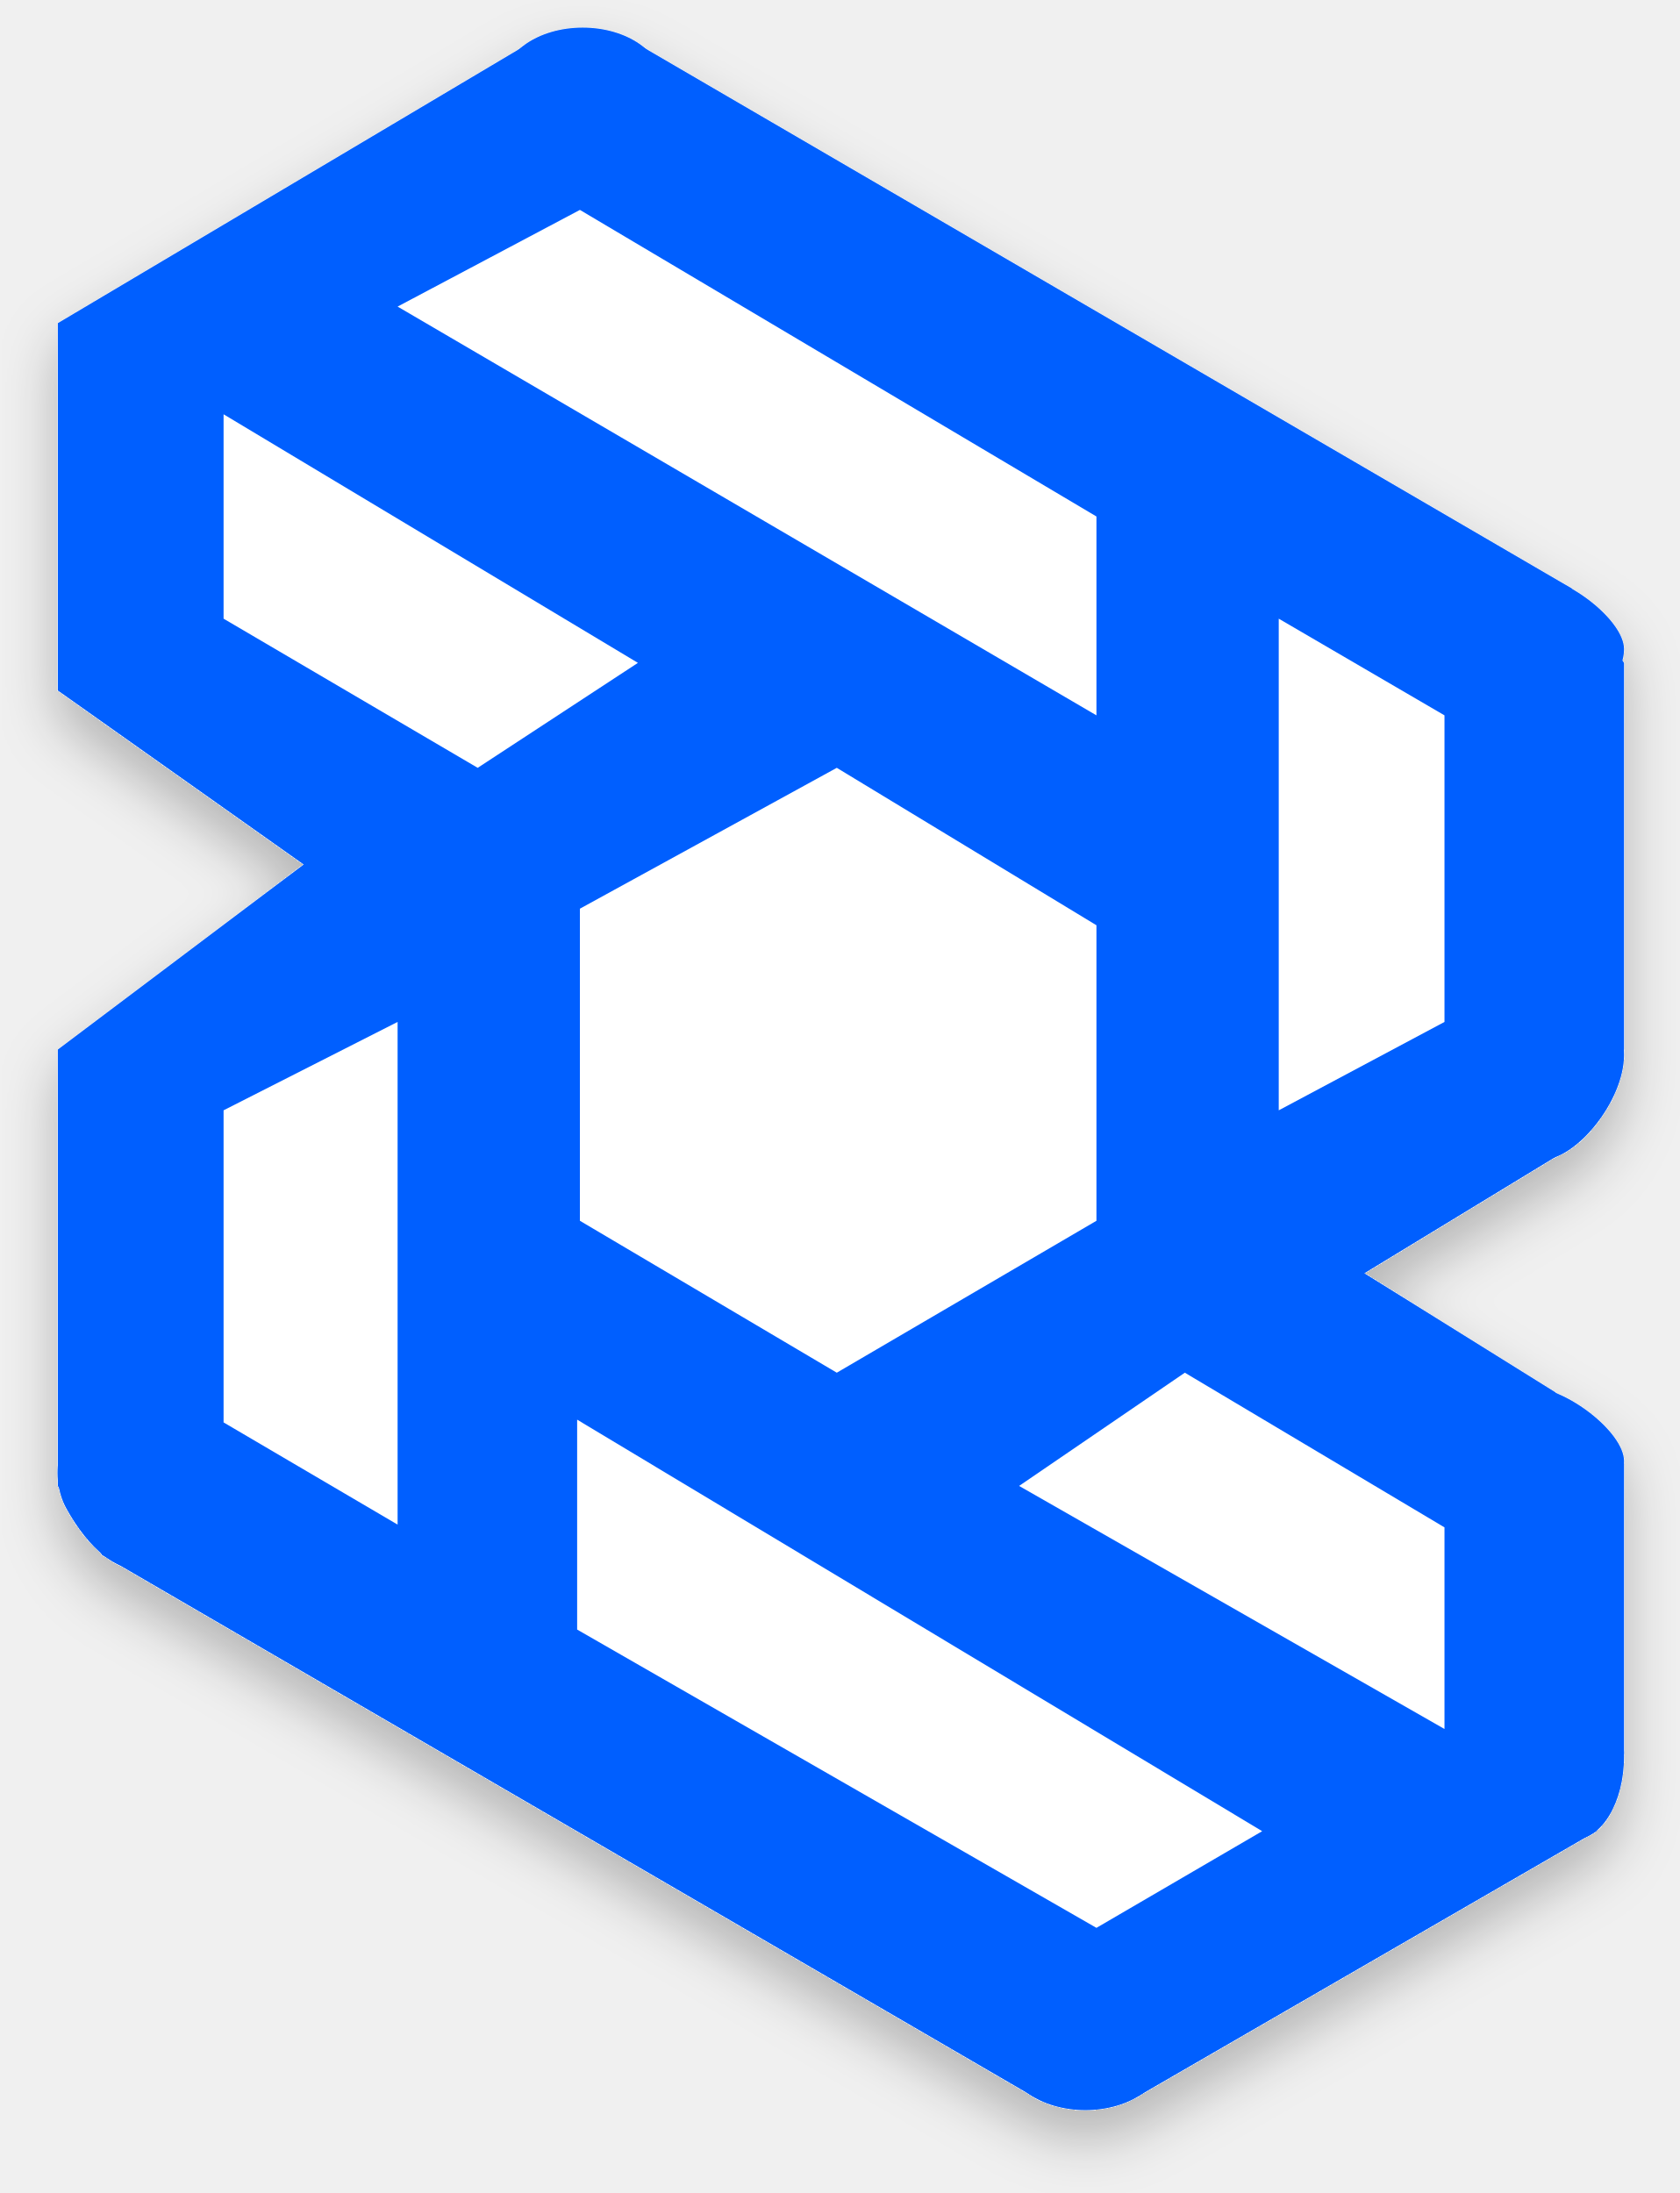
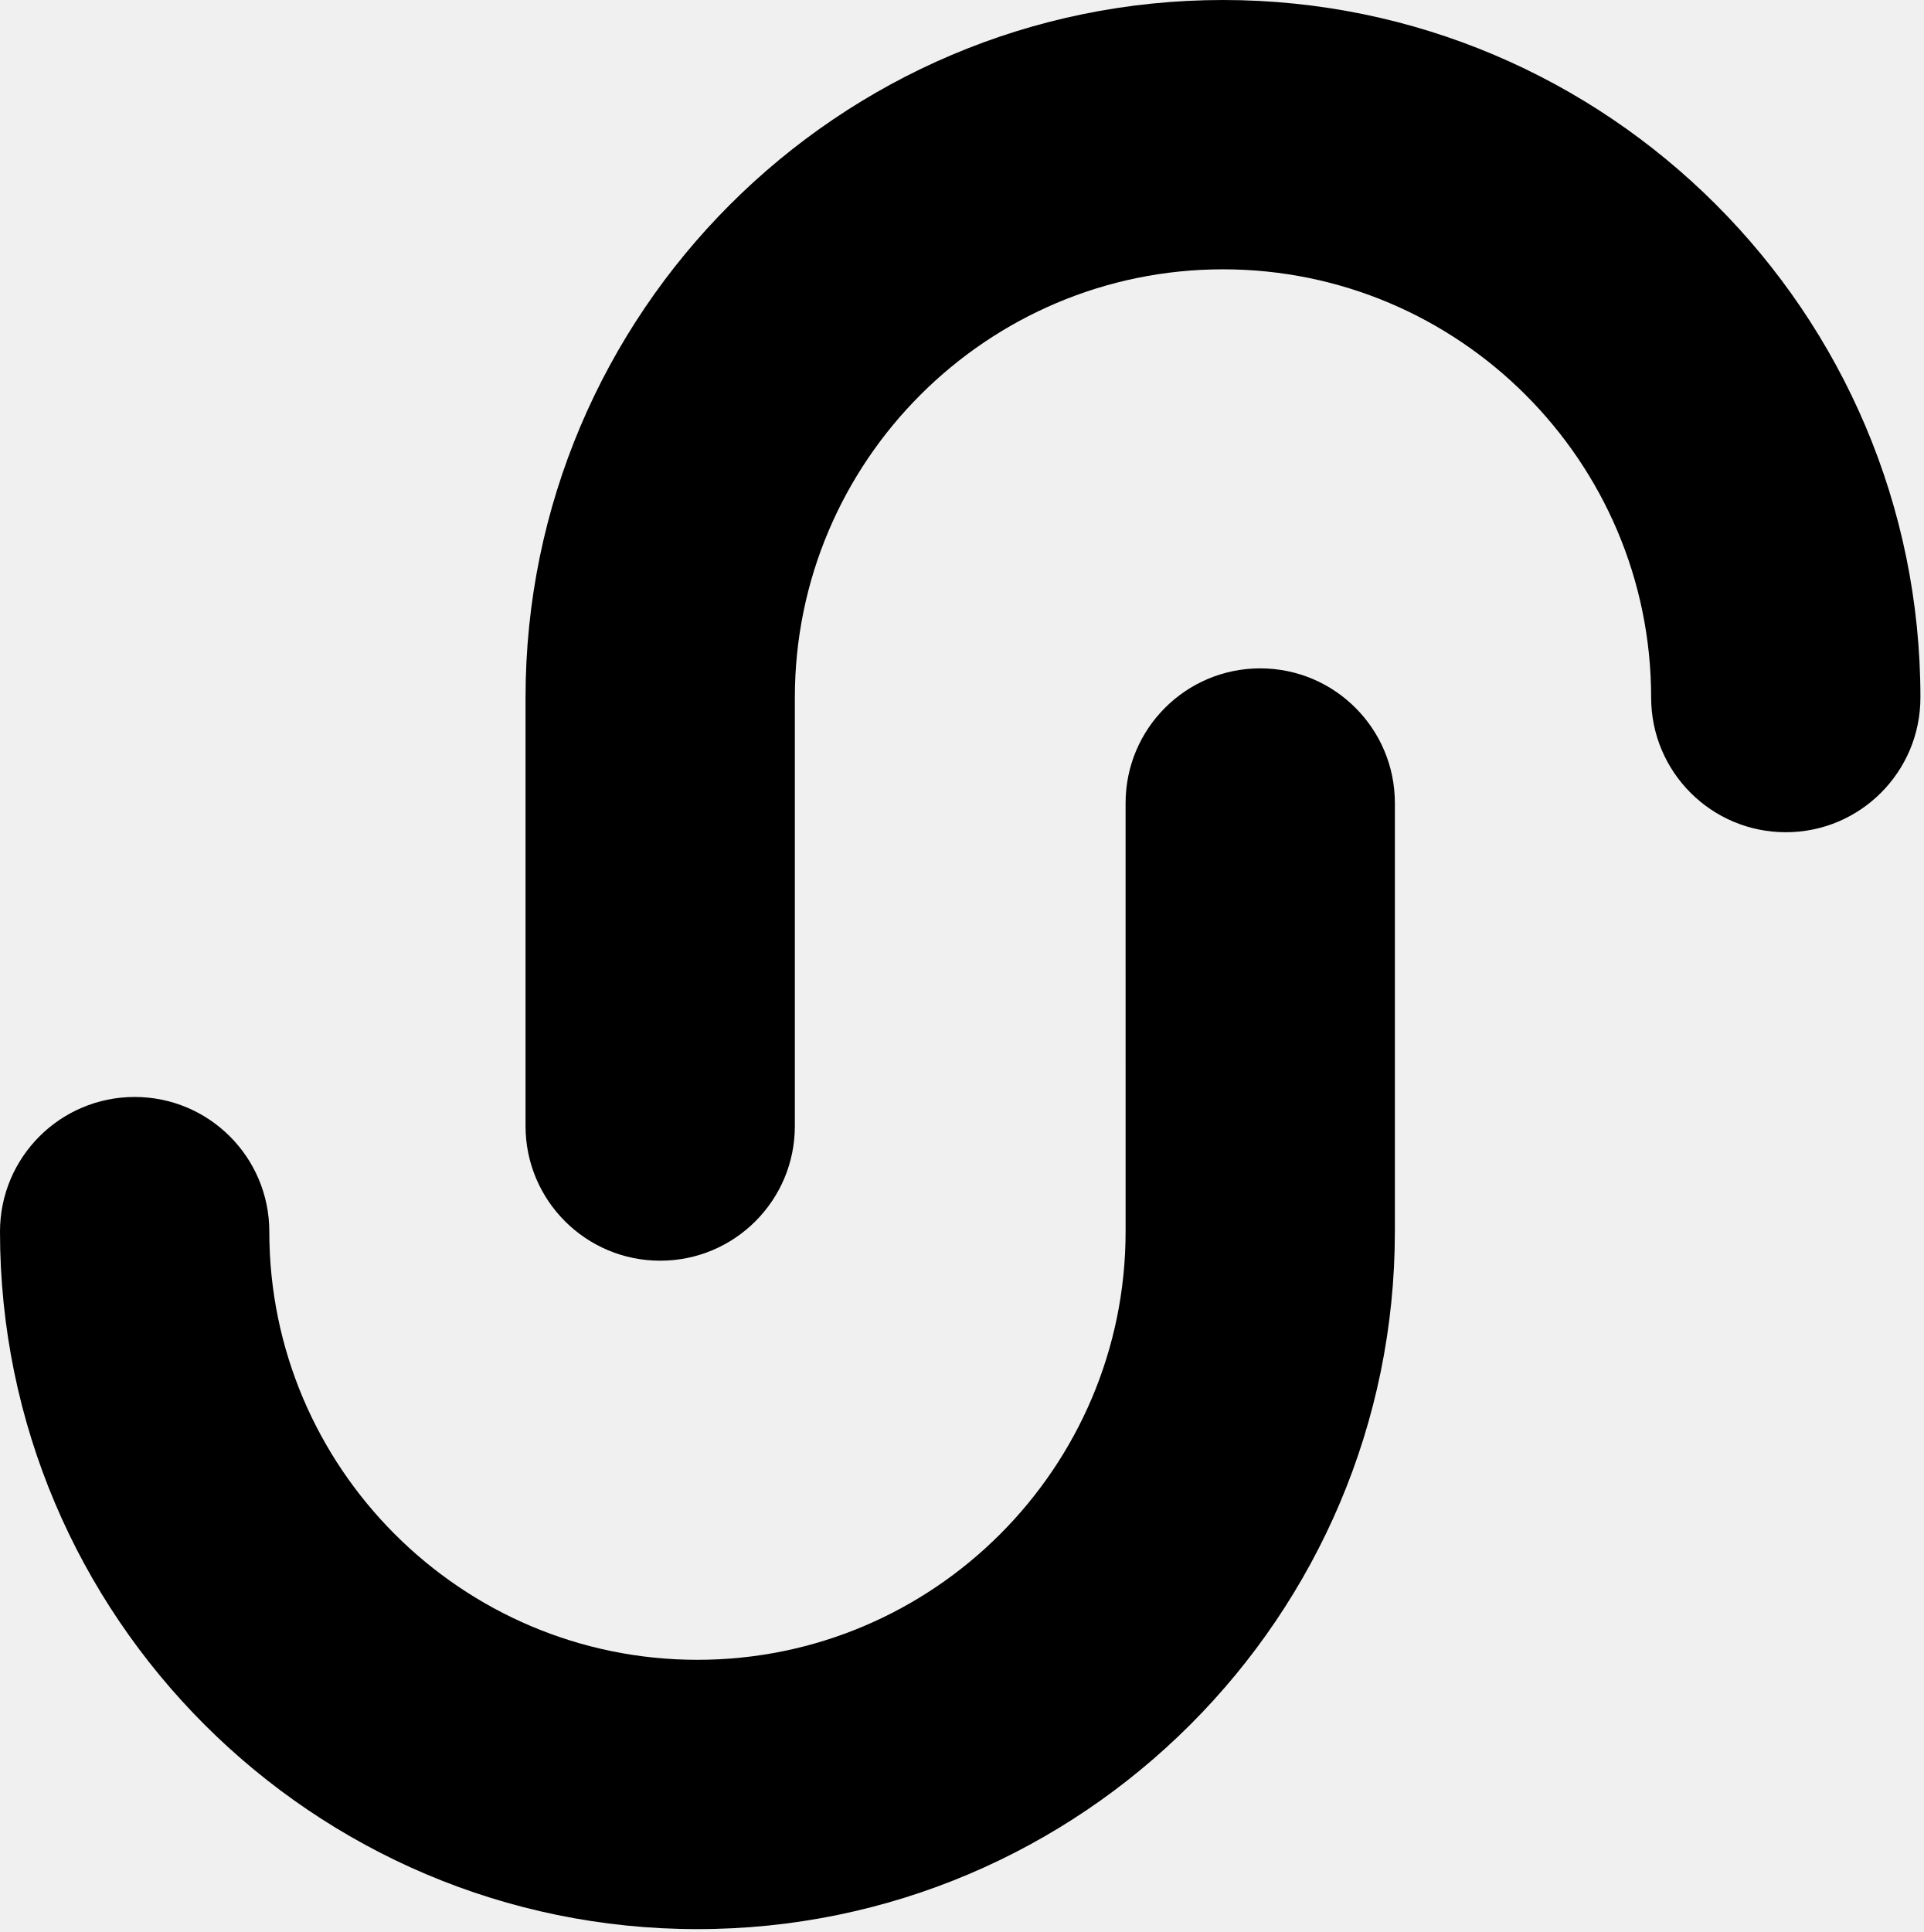
- <svg xmlns="http://www.w3.org/2000/svg" width="608" height="794" viewBox="0 0 608 794" fill="none">
-   <g filter="url(#filter0_d_1810_134)">
-     <path d="M587.941 240V380L562.941 419L493.941 461L562.941 504L587.941 530V635L577.941 663L411.941 759H373.941L36.941 563L20.941 538V380L109.941 313L20.941 250V117L190.941 16H230.941L568.941 213L587.941 240Z" fill="#005FFF" />
-     <path d="M208.941 514L456.941 663L396.941 698L208.941 590V514Z" fill="white" />
-     <path d="M522.941 259V370L462.941 402V224L522.941 259Z" fill="white" />
-     <path d="M396.941 187V259L143.941 111L209.941 76L396.941 187Z" fill="white" />
-     <path d="M80.941 150L230.941 240L172.941 278L80.941 224V150Z" fill="white" />
-     <path d="M396.941 335V442L302.941 497L209.941 442V329L302.941 278L396.941 335Z" fill="white" />
-     <path d="M143.941 370V552L80.941 515V402L143.941 370Z" fill="white" />
-     <path d="M522.941 553V626L368.941 538L428.941 497L522.941 553Z" fill="white" />
-     <ellipse cx="210.941" cy="30" rx="20" ry="29" transform="rotate(90 210.941 30)" fill="#005FFF" />
-     <path d="M23.941 546C17.941 535 20.869 518.315 30.941 513.781C41.014 509.248 53.465 517.622 60.039 532.227C66.612 546.832 63.776 562.347 53.704 566.88C43.631 571.414 31.706 560.236 23.941 546Z" fill="#005FFF" />
-     <ellipse cx="569.941" cy="636" rx="30" ry="18" transform="rotate(90 569.941 636)" fill="#005FFF" />
-     <path d="M557.941 420C545.239 420 540.941 398.569 540.941 382C540.941 365.431 551.239 352 563.941 352C576.644 352 587.941 365.431 587.941 382C587.941 398.569 570.644 420 557.941 420Z" fill="#005FFF" />
-     <path d="M562.942 548.99C549.134 548.99 537.942 540.484 537.942 529.99C537.942 519.497 539.134 502 552.941 502C566.749 502 587.941 518.507 587.941 529C587.941 539.493 576.749 548.99 562.942 548.99Z" fill="#005FFF" />
-     <path d="M562.942 254.99C549.134 254.99 537.942 246.484 537.942 235.99C537.942 225.497 539.134 208 552.941 208C566.749 208 587.941 224.507 587.941 235C587.941 245.493 576.749 254.99 562.942 254.99Z" fill="#005FFF" />
-     <ellipse cx="392.941" cy="744" rx="20" ry="29" transform="rotate(90 392.941 744)" fill="#005FFF" />
-   </g>
-   <defs>
-     <filter id="filter0_d_1810_134" x="0.848" y="0" width="607.094" height="794" filterUnits="userSpaceOnUse" color-interpolation-filters="sRGB">
-       <feFlood flood-opacity="0" result="BackgroundImageFix" />
-       <feColorMatrix in="SourceAlpha" type="matrix" values="0 0 0 0 0 0 0 0 0 0 0 0 0 0 0 0 0 0 127 0" result="hardAlpha" />
-       <feOffset dy="10" />
-       <feGaussianBlur stdDeviation="10" />
-       <feComposite in2="hardAlpha" operator="out" />
-       <feColorMatrix type="matrix" values="0 0 0 0 0 0 0 0 0 0 0 0 0 0 0 0 0 0 0.25 0" />
-       <feBlend mode="normal" in2="BackgroundImageFix" result="effect1_dropShadow_1810_134" />
-       <feBlend mode="normal" in="SourceGraphic" in2="effect1_dropShadow_1810_134" result="shape" />
-     </filter>
-   </defs>
+ <svg xmlns="http://www.w3.org/2000/svg" width="495" height="497" viewBox="0 0 495 497" fill="none">
+   <path d="M169.86 324.311C150.723 324.311 135.212 308.799 135.212 289.67V179.44C135.212 80.499 215.716 0 314.662 0C413.603 0 494.092 80.5 494.092 179.44C494.092 198.577 478.584 214.088 459.451 214.088C440.322 214.088 424.81 198.576 424.81 179.44C424.81 118.702 375.396 69.28 314.66 69.28C253.91 69.28 204.5 118.702 204.5 179.44V289.67C204.512 308.799 189 324.311 169.863 324.311H169.86Z" fill="black" />
+   <path d="M179.43 496.261C80.489 496.261 0 415.773 0 316.831C0 297.694 15.512 282.19 34.648 282.19C53.785 282.19 69.289 297.698 69.289 316.831C69.289 377.561 118.703 426.981 179.439 426.981C240.181 426.981 289.599 377.559 289.599 316.831L289.595 206.581C289.595 187.444 305.107 171.933 324.236 171.933C343.373 171.933 358.877 187.445 358.877 206.581V316.821C358.869 415.766 278.373 496.261 179.427 496.261H179.43Z" fill="black" />
</svg>
